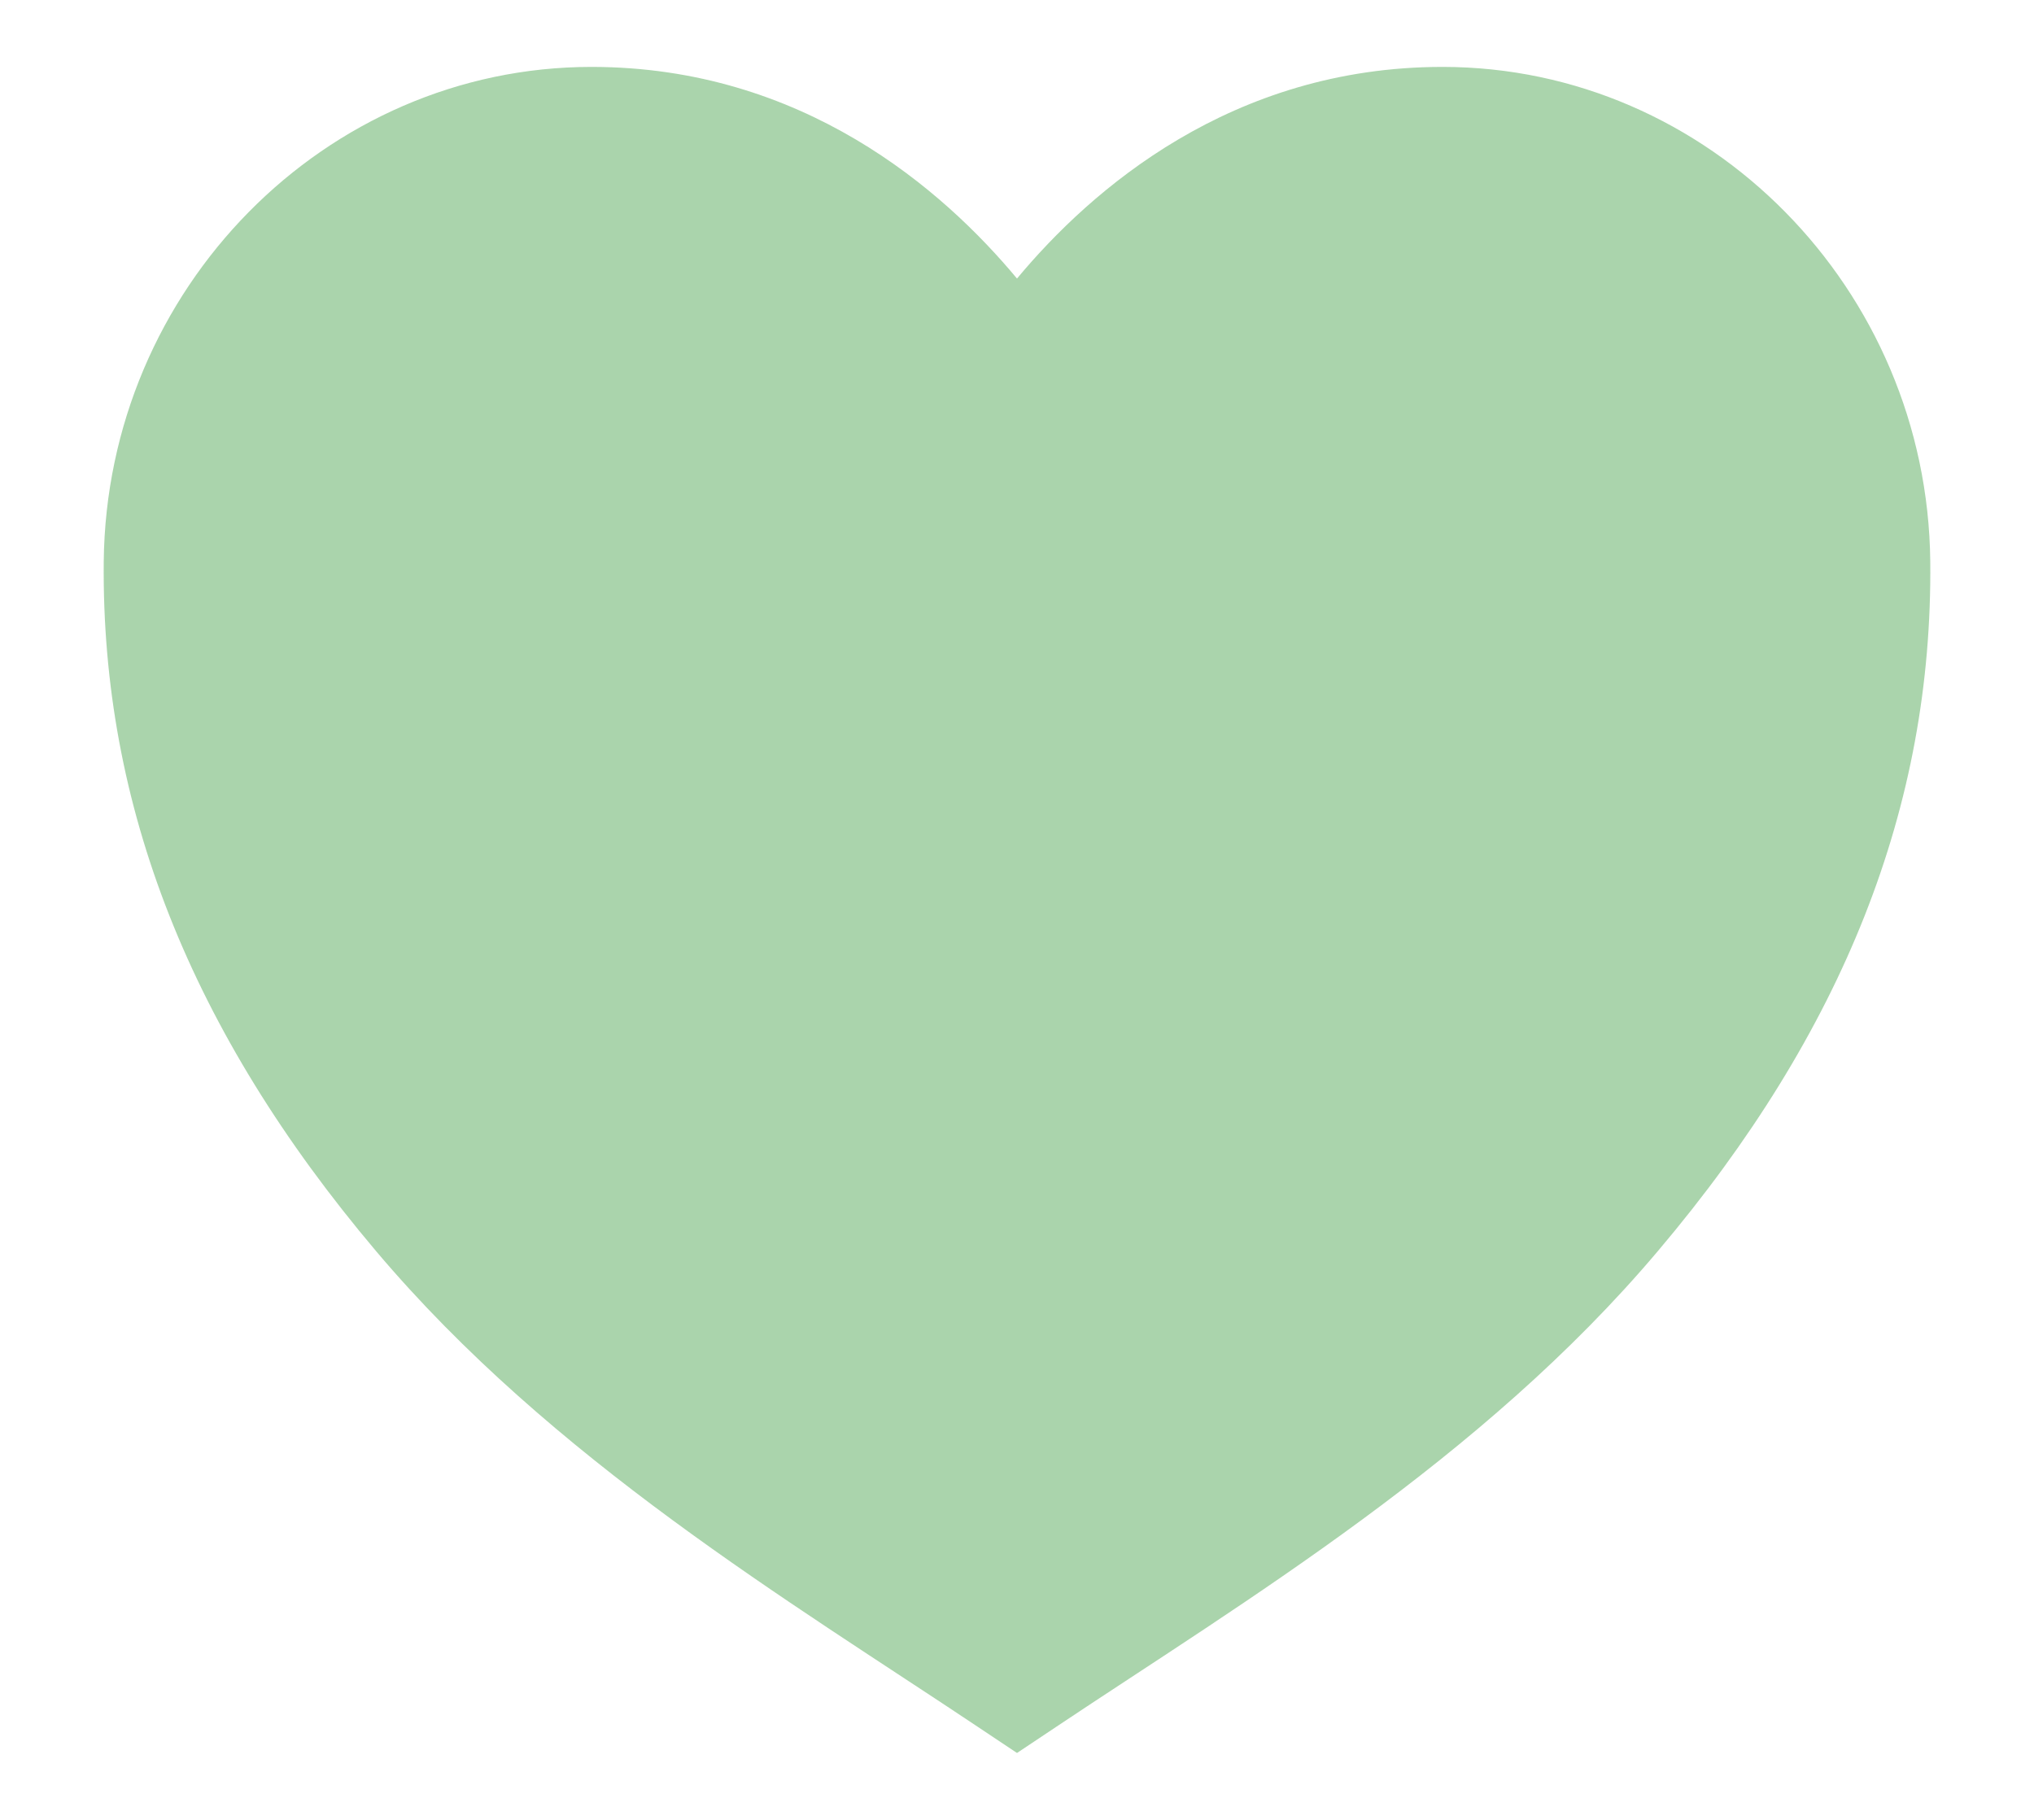
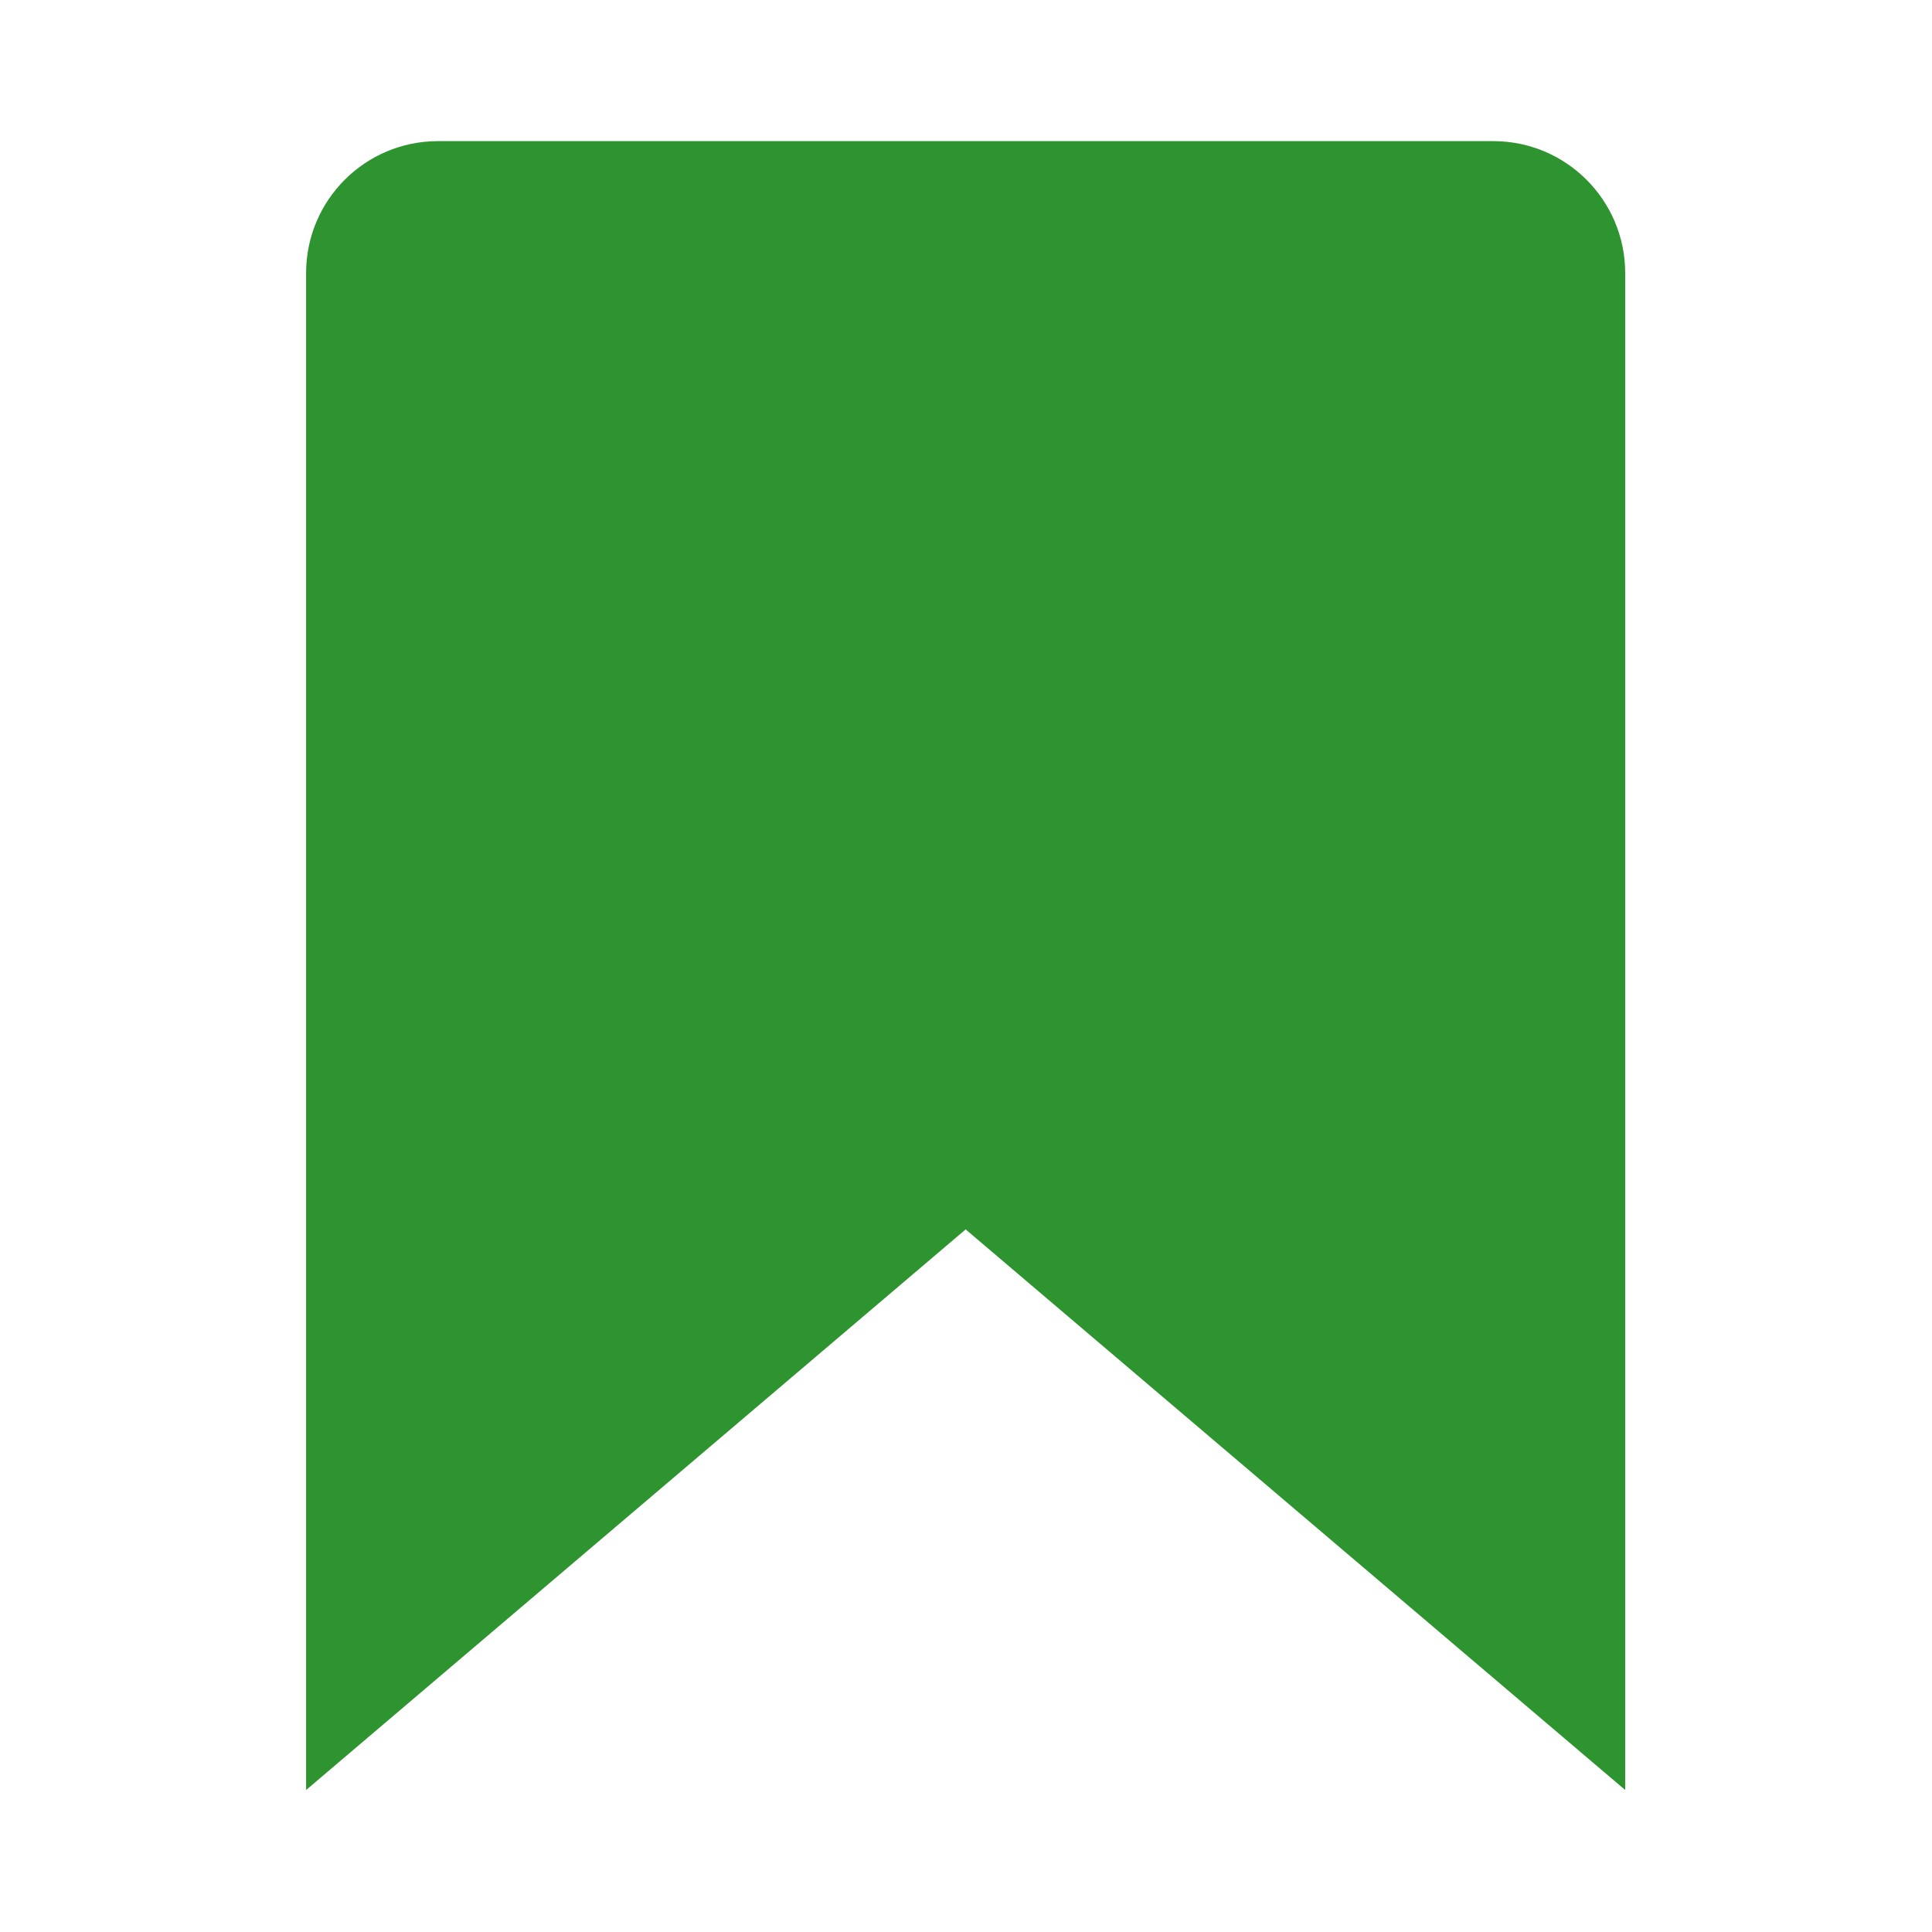
- <svg xmlns="http://www.w3.org/2000/svg" width="19" height="17" viewBox="0 0 19 17" fill="none">
-   <path d="M9.5 16.375L9.131 16.129C7.376 14.957 5.156 13.633 3.512 11.686C1.779 9.635 0.947 7.529 0.969 5.247C0.995 2.698 3.038 0.625 5.525 0.625C7.498 0.625 8.81 1.773 9.5 2.602C10.19 1.773 11.502 0.625 13.475 0.625C15.961 0.625 18.005 2.698 18.031 5.245C18.054 7.529 17.223 9.634 15.488 11.685C13.844 13.633 11.624 14.957 9.869 16.129L9.5 16.375Z" fill="#2B9430" fill-opacity="0.4" />
+ <svg xmlns="http://www.w3.org/2000/svg" width="1536" zoomAndPan="magnify" viewBox="0 0 1152 1152" height="1536" preserveAspectRatio="xMidYMid meet" version="1.2">
+   <defs>
+     <clipPath id="a4ff34b13a">
+       <path d="M 182.559 84.195 L 969.309 84.195 L 969.309 1067.445 L 182.559 1067.445 Z M 182.559 84.195 " />
+     </clipPath>
+   </defs>
+   <g id="c226064199">
+     <g clip-rule="nonzero" clip-path="url(#a4ff34b13a)">
+       <path style=" stroke:none;fill-rule:nonzero;fill:#2d9430;fill-opacity:1;" d="M 575.773 733.043 L 969.055 1067.324 L 969.055 162.809 C 969.055 119.371 933.84 84.156 890.402 84.156 L 261.168 84.156 C 217.73 84.156 182.516 119.371 182.516 162.809 L 182.516 1067.344 C 182.516 1067.344 575.793 733.062 575.793 733.062 Z M 575.773 733.043 " />
+     </g>
+   </g>
</svg>
